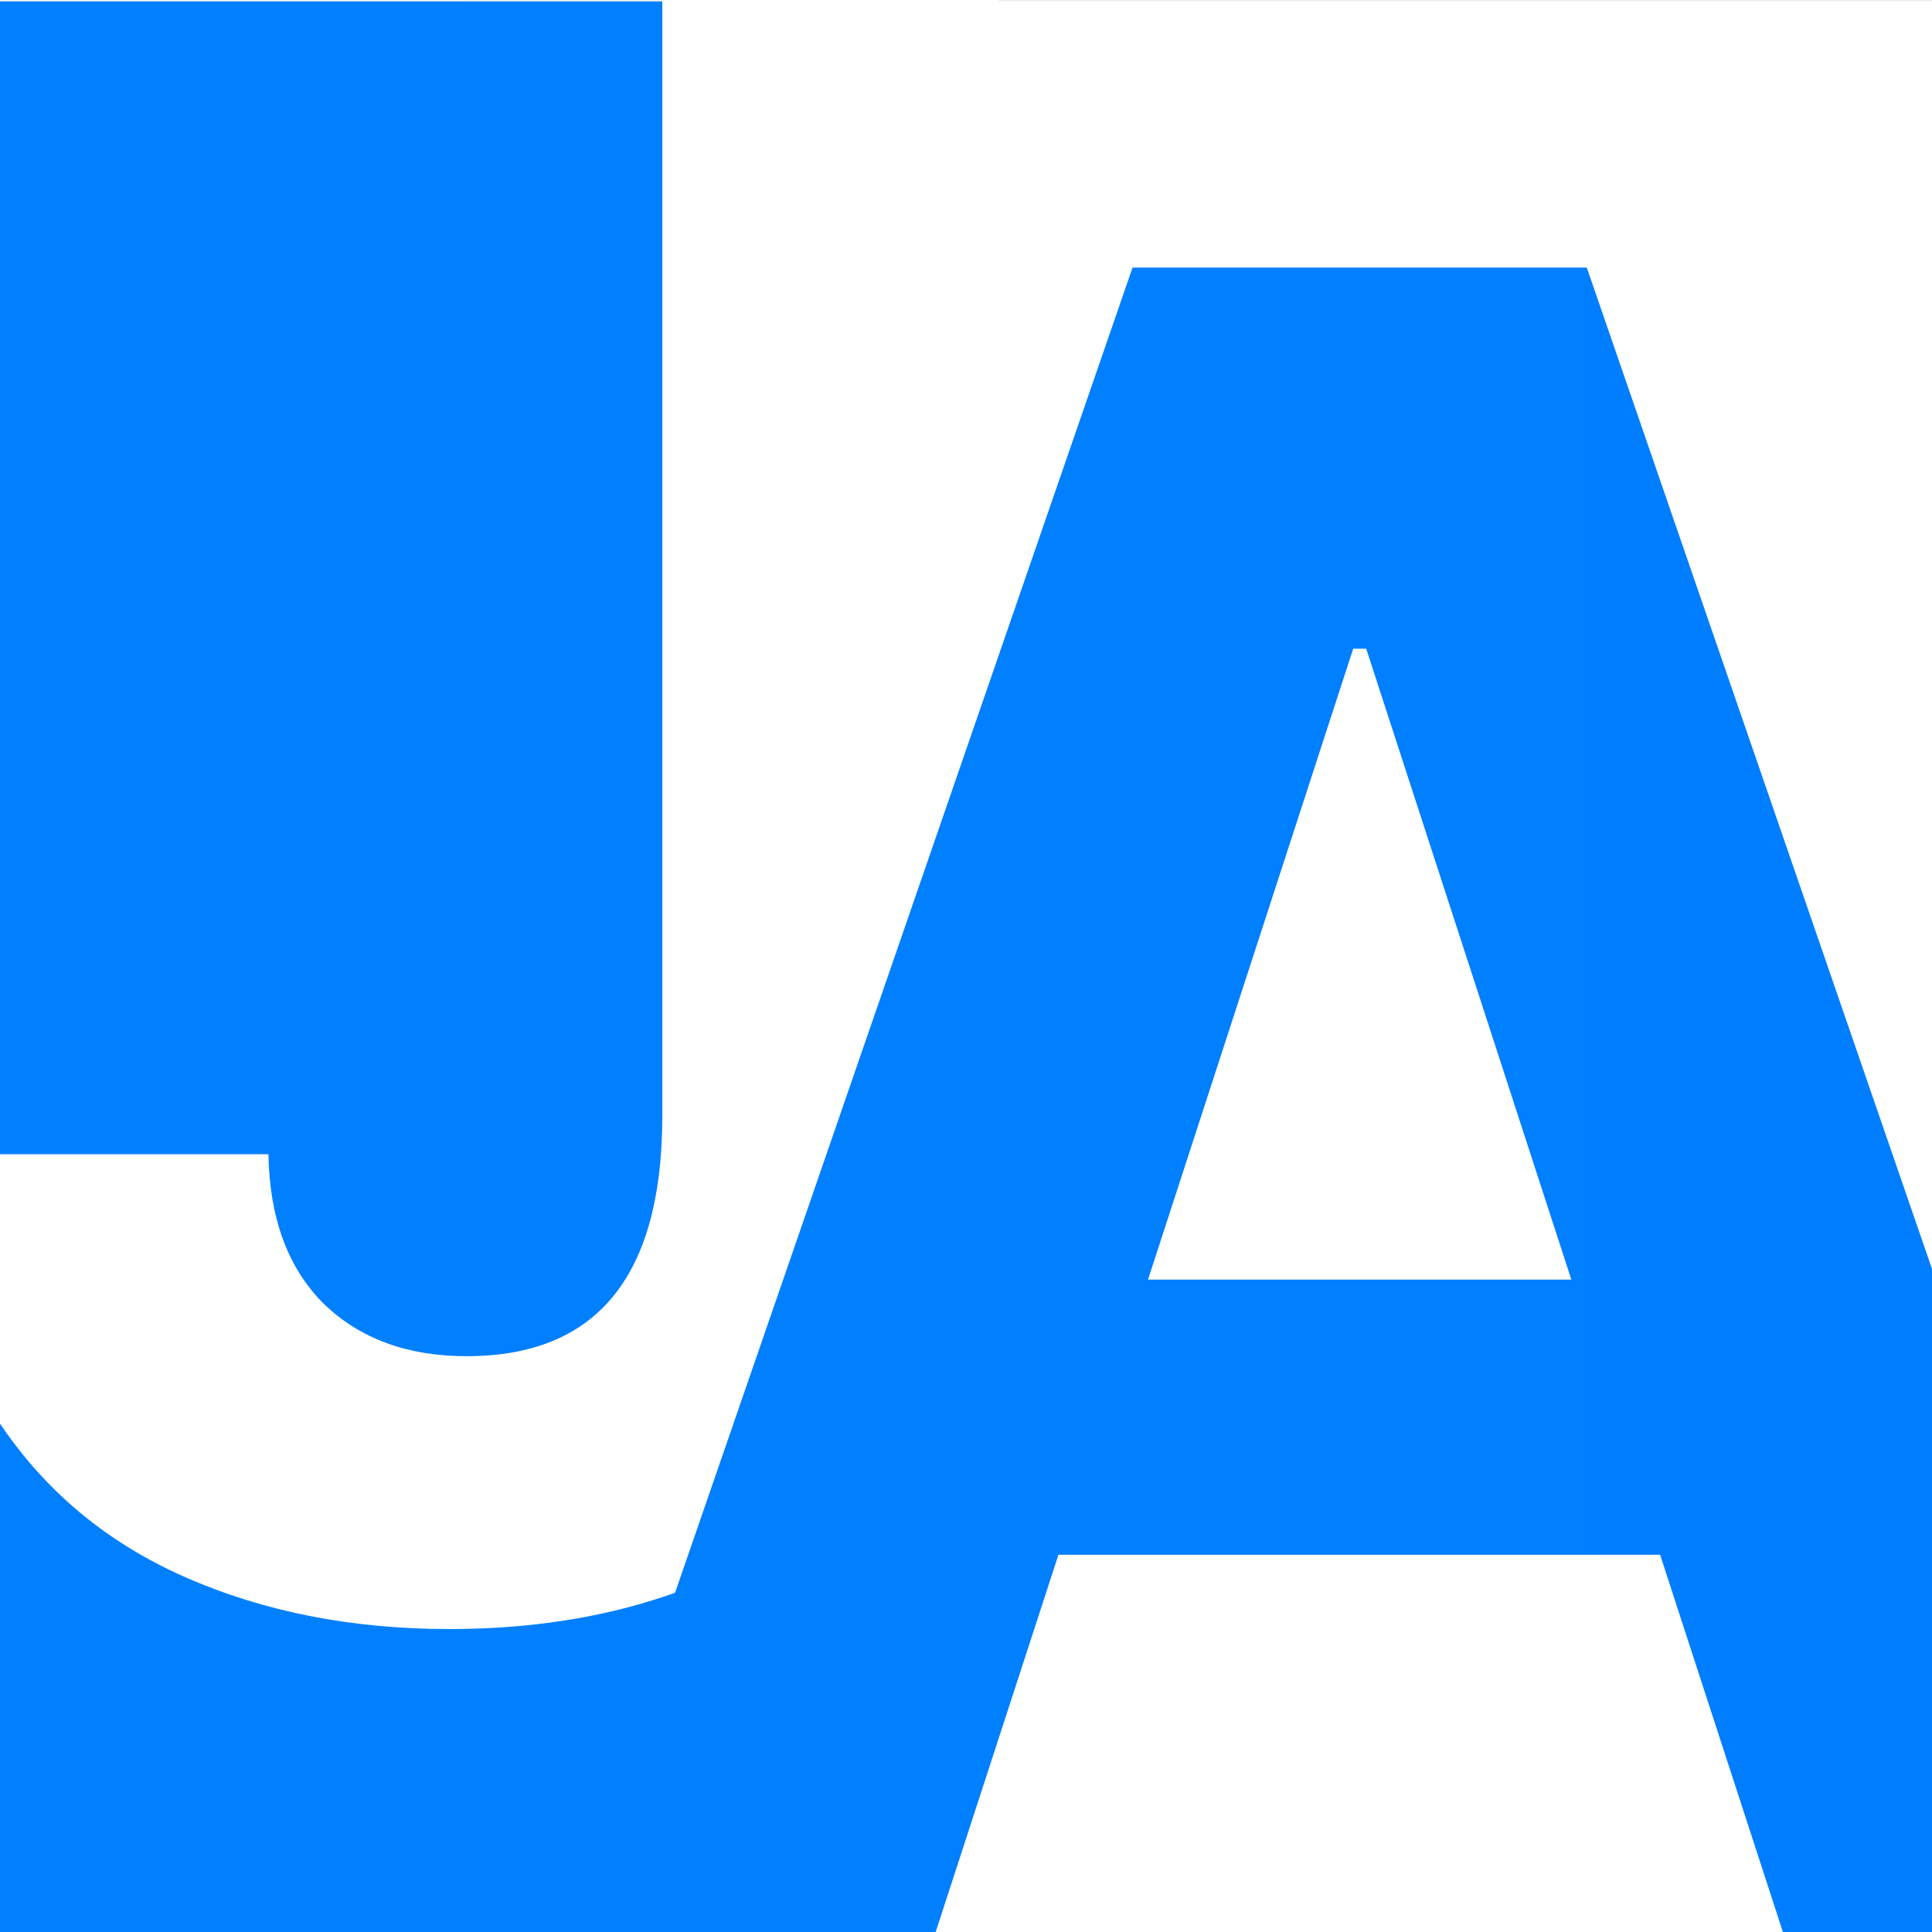
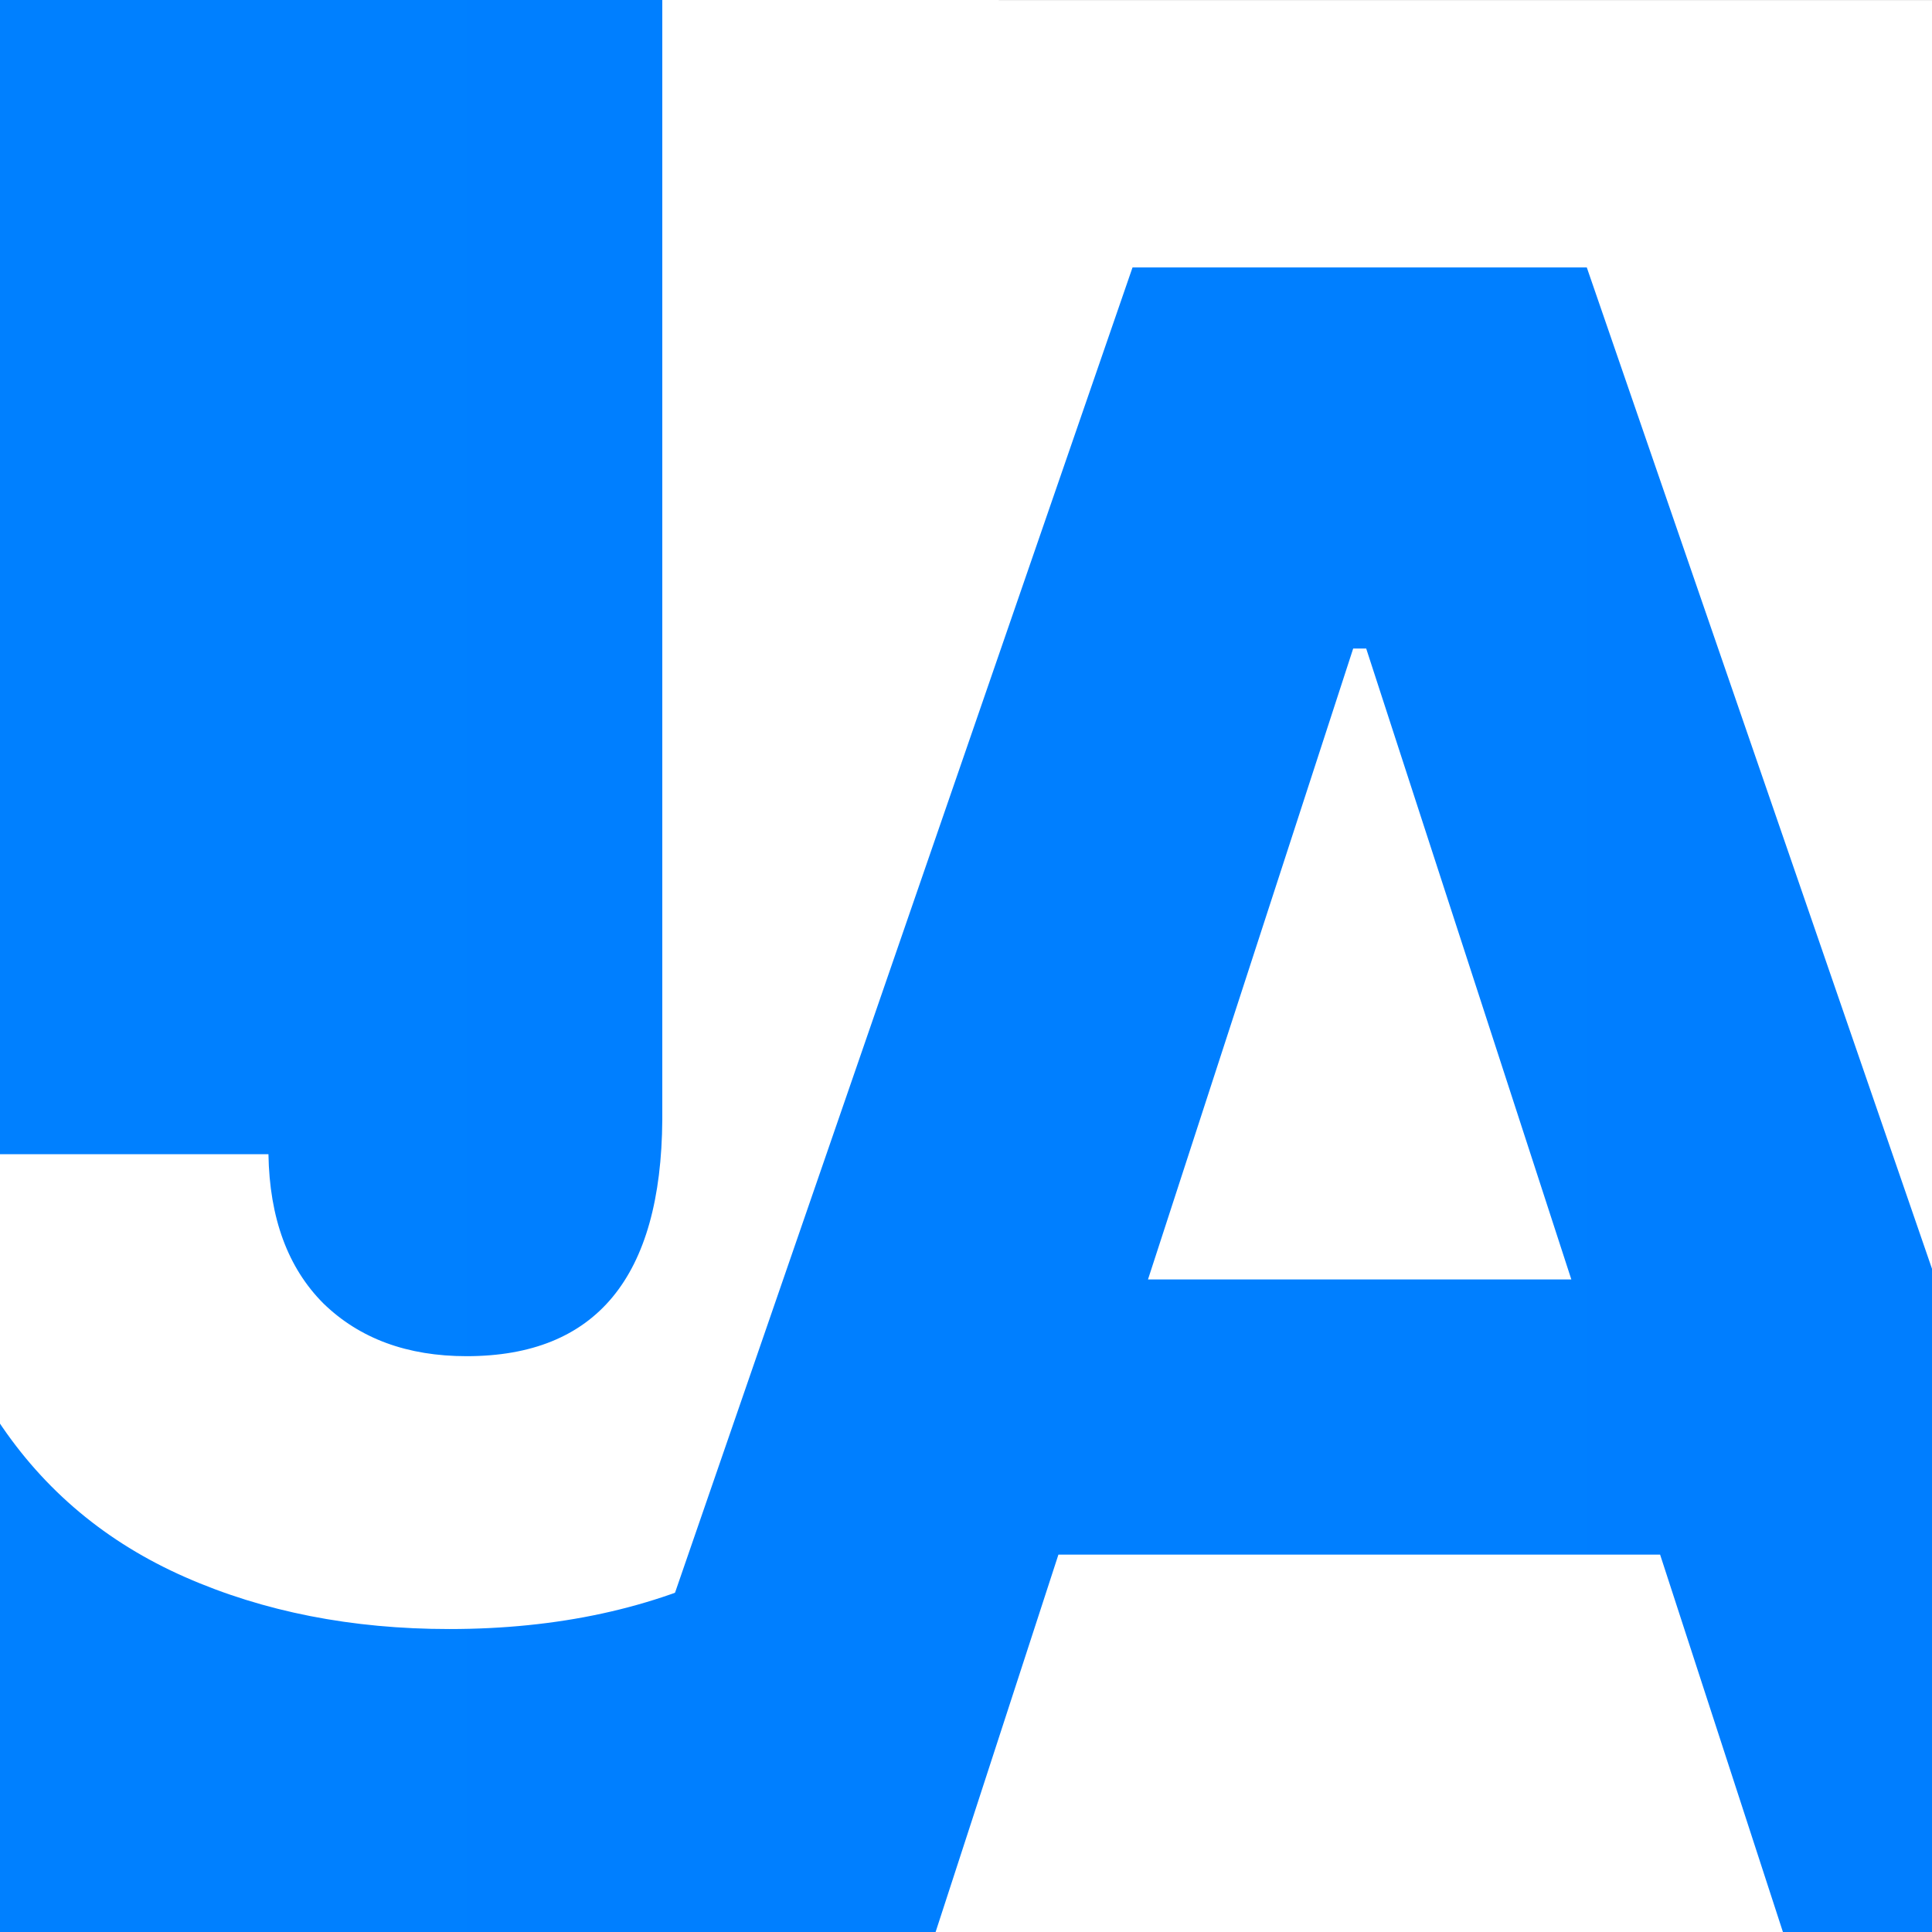
- <svg xmlns="http://www.w3.org/2000/svg" xmlns:xlink="http://www.w3.org/1999/xlink" id="svg8" version="1.1" viewBox="0 0 512 512" height="512" width="512">
-   <defs id="defs2">
-     <linearGradient y2="12" x2="23.603" y1="12" x1="0.397" id="jasperro" gradientUnits="userSpaceOnUse" gradientTransform="translate(-1.65,-1.65)">
-       <stop id="light" style="stop-color:#0080ff;stop-opacity:1" offset="0" />
-       <stop id="dark" style="stop-color:#0066ff;stop-opacity:1" offset="100.000%" />
+ <svg xmlns="http://www.w3.org/2000/svg" xmlns:xlink="http://www.w3.org/1999/xlink" width="512" height="512" version="1.1" viewBox="0 0 512 512">
+   <defs>
+     <linearGradient id="b" x1=".397" x2="23.603" y1="12" y2="12" gradientTransform="translate(-1.65,-1.65)" gradientUnits="userSpaceOnUse">
+       <stop id="c" stop-color="#0080ff" offset="0" />
+       <stop id="d" stop-color="#06f" offset="1" />
    </linearGradient>
-     <linearGradient xlink:href="#jasperro" id="linearGradient2149" x1="0.743" y1="322.588" x2="511.317" y2="322.588" gradientUnits="userSpaceOnUse" />
-     <linearGradient xlink:href="#jasperro" id="linearGradient3861" gradientUnits="userSpaceOnUse" x1="0.743" y1="322.588" x2="511.317" y2="322.588" />
+     <linearGradient id="a" x1=".743" x2="511.32" y1="322.59" y2="322.59" gradientUnits="userSpaceOnUse" xlink:href="#b" />
  </defs>
-   <g transform="translate(0,-263.1333)" id="layer1">
-     <g transform="translate(-0.4844781,0.02837252)" id="g4527">
-       <g transform="translate(-0.3048048)" id="g831">
-         <g transform="translate(0.04594757)" id="g837">
-           <g id="g3859" transform="matrix(15.11809,0,0,15.11814,-10.49499,-3714.176)">
-             <g id="g3252">
-               <path d="M 0.743,263.105 H 34.61 v 33.867 H 0.743 Z" style="fill:#ffffff;fill-opacity:1;stroke-width:0.551" id="rect1440" />
-               <path d="M 0.743,263.105 H 14.289 v 33.867 H 0.743 Z" style="opacity:1;vector-effect:none;fill:url(#linearGradient3861);fill-opacity:1;stroke:none;stroke-width:0.256;stroke-linecap:round;stroke-linejoin:miter;stroke-miterlimit:4;stroke-dasharray:none;stroke-dashoffset:0;stroke-opacity:1" id="rect815" />
-               <g style="font-style:normal;font-weight:normal;font-size:38.806px;line-height:1.25;font-family:sans-serif;fill:#ffffff;fill-opacity:1;stroke:none;stroke-width:0.265" id="text901" aria-label="J">
-                 <path id="path25" style="font-style:normal;font-variant:normal;font-weight:bold;font-stretch:normal;font-size:38.806px;font-family:'Inter UI';-inkscape-font-specification:'Inter UI Bold';fill:#ffffff;stroke-width:0.265" d="m 12.353,282.706 v -19.678 h 5.898 v 19.678 q -0.014,2.742 -1.226,4.74 -1.213,1.998 -3.39,3.101 -2.164,1.089 -5.016,1.089 -2.563,0 -4.63,-0.91 -2.067,-0.909 -3.28,-2.742 -1.213,-1.847 -1.199,-4.672 H 5.449 q 0.028,1.681 0.965,2.618 0.951,0.923 2.508,0.923 3.404,0 3.431,-4.148 z" />
+   <g transform="translate(0 -263.13)">
+     <g transform="translate(-.48448 .028373)">
+       <g transform="translate(-.3048)">
+         <g transform="translate(.045948)">
+           <g transform="matrix(15.118 0 0 15.118 -10.495 -3714.2)">
+             <g>
+               <path d="m0.743 263.1h33.867v33.867h-33.867z" fill="#fff" stroke-width=".551" />
+               <path d="m0.743 263.08h13.546v33.892h-13.546z" fill="url(#a)" />
+               <g fill="#fff" aria-label="J">
+                 <path d="m12.353 282.71v-19.678h5.898v19.678q-0.014 2.742-1.226 4.74-1.213 1.998-3.39 3.101-2.163 1.089-5.016 1.089-2.563 0-4.63-0.91-2.067-0.909-3.28-2.742-1.213-1.847-1.199-4.672h5.939q0.028 1.681 0.965 2.618 0.951 0.923 2.508 0.923 3.404 0 3.431-4.148z" fill="#fff" stroke-width=".265" />
              </g>
-               <g style="font-style:normal;font-weight:normal;font-size:40.188px;line-height:1.25;font-family:sans-serif;fill:url(#linearGradient2149);fill-opacity:1;stroke:none;stroke-width:0.274" id="text909" aria-label="A">
-                 <path id="path28" style="font-style:normal;font-variant:normal;font-weight:bold;font-stretch:normal;font-size:40.188px;font-family:'Inter UI';-inkscape-font-specification:'Inter UI Bold';fill:url(#linearGradient2149);fill-opacity:1;stroke-width:0.274" d="M 17.128,296.999 H 10.506 l 10.09,-29.228 h 7.963 l 10.076,29.228 h -6.622 l -2.169,-6.665 H 19.297 Z m 3.739,-11.488 h 7.421 l -3.596,-11.06 h -0.228 z" />
+               <g fill="url(#a)" aria-label="A">
+                 <path d="m17.128 297h-6.622l10.09-29.228h7.963l10.076 29.228h-6.622l-2.169-6.665h-10.547zm3.739-11.488h7.421l-3.596-11.06h-0.228z" fill="url(#a)" stroke-width=".274" />
              </g>
            </g>
          </g>
        </g>
      </g>
    </g>
  </g>
</svg>
